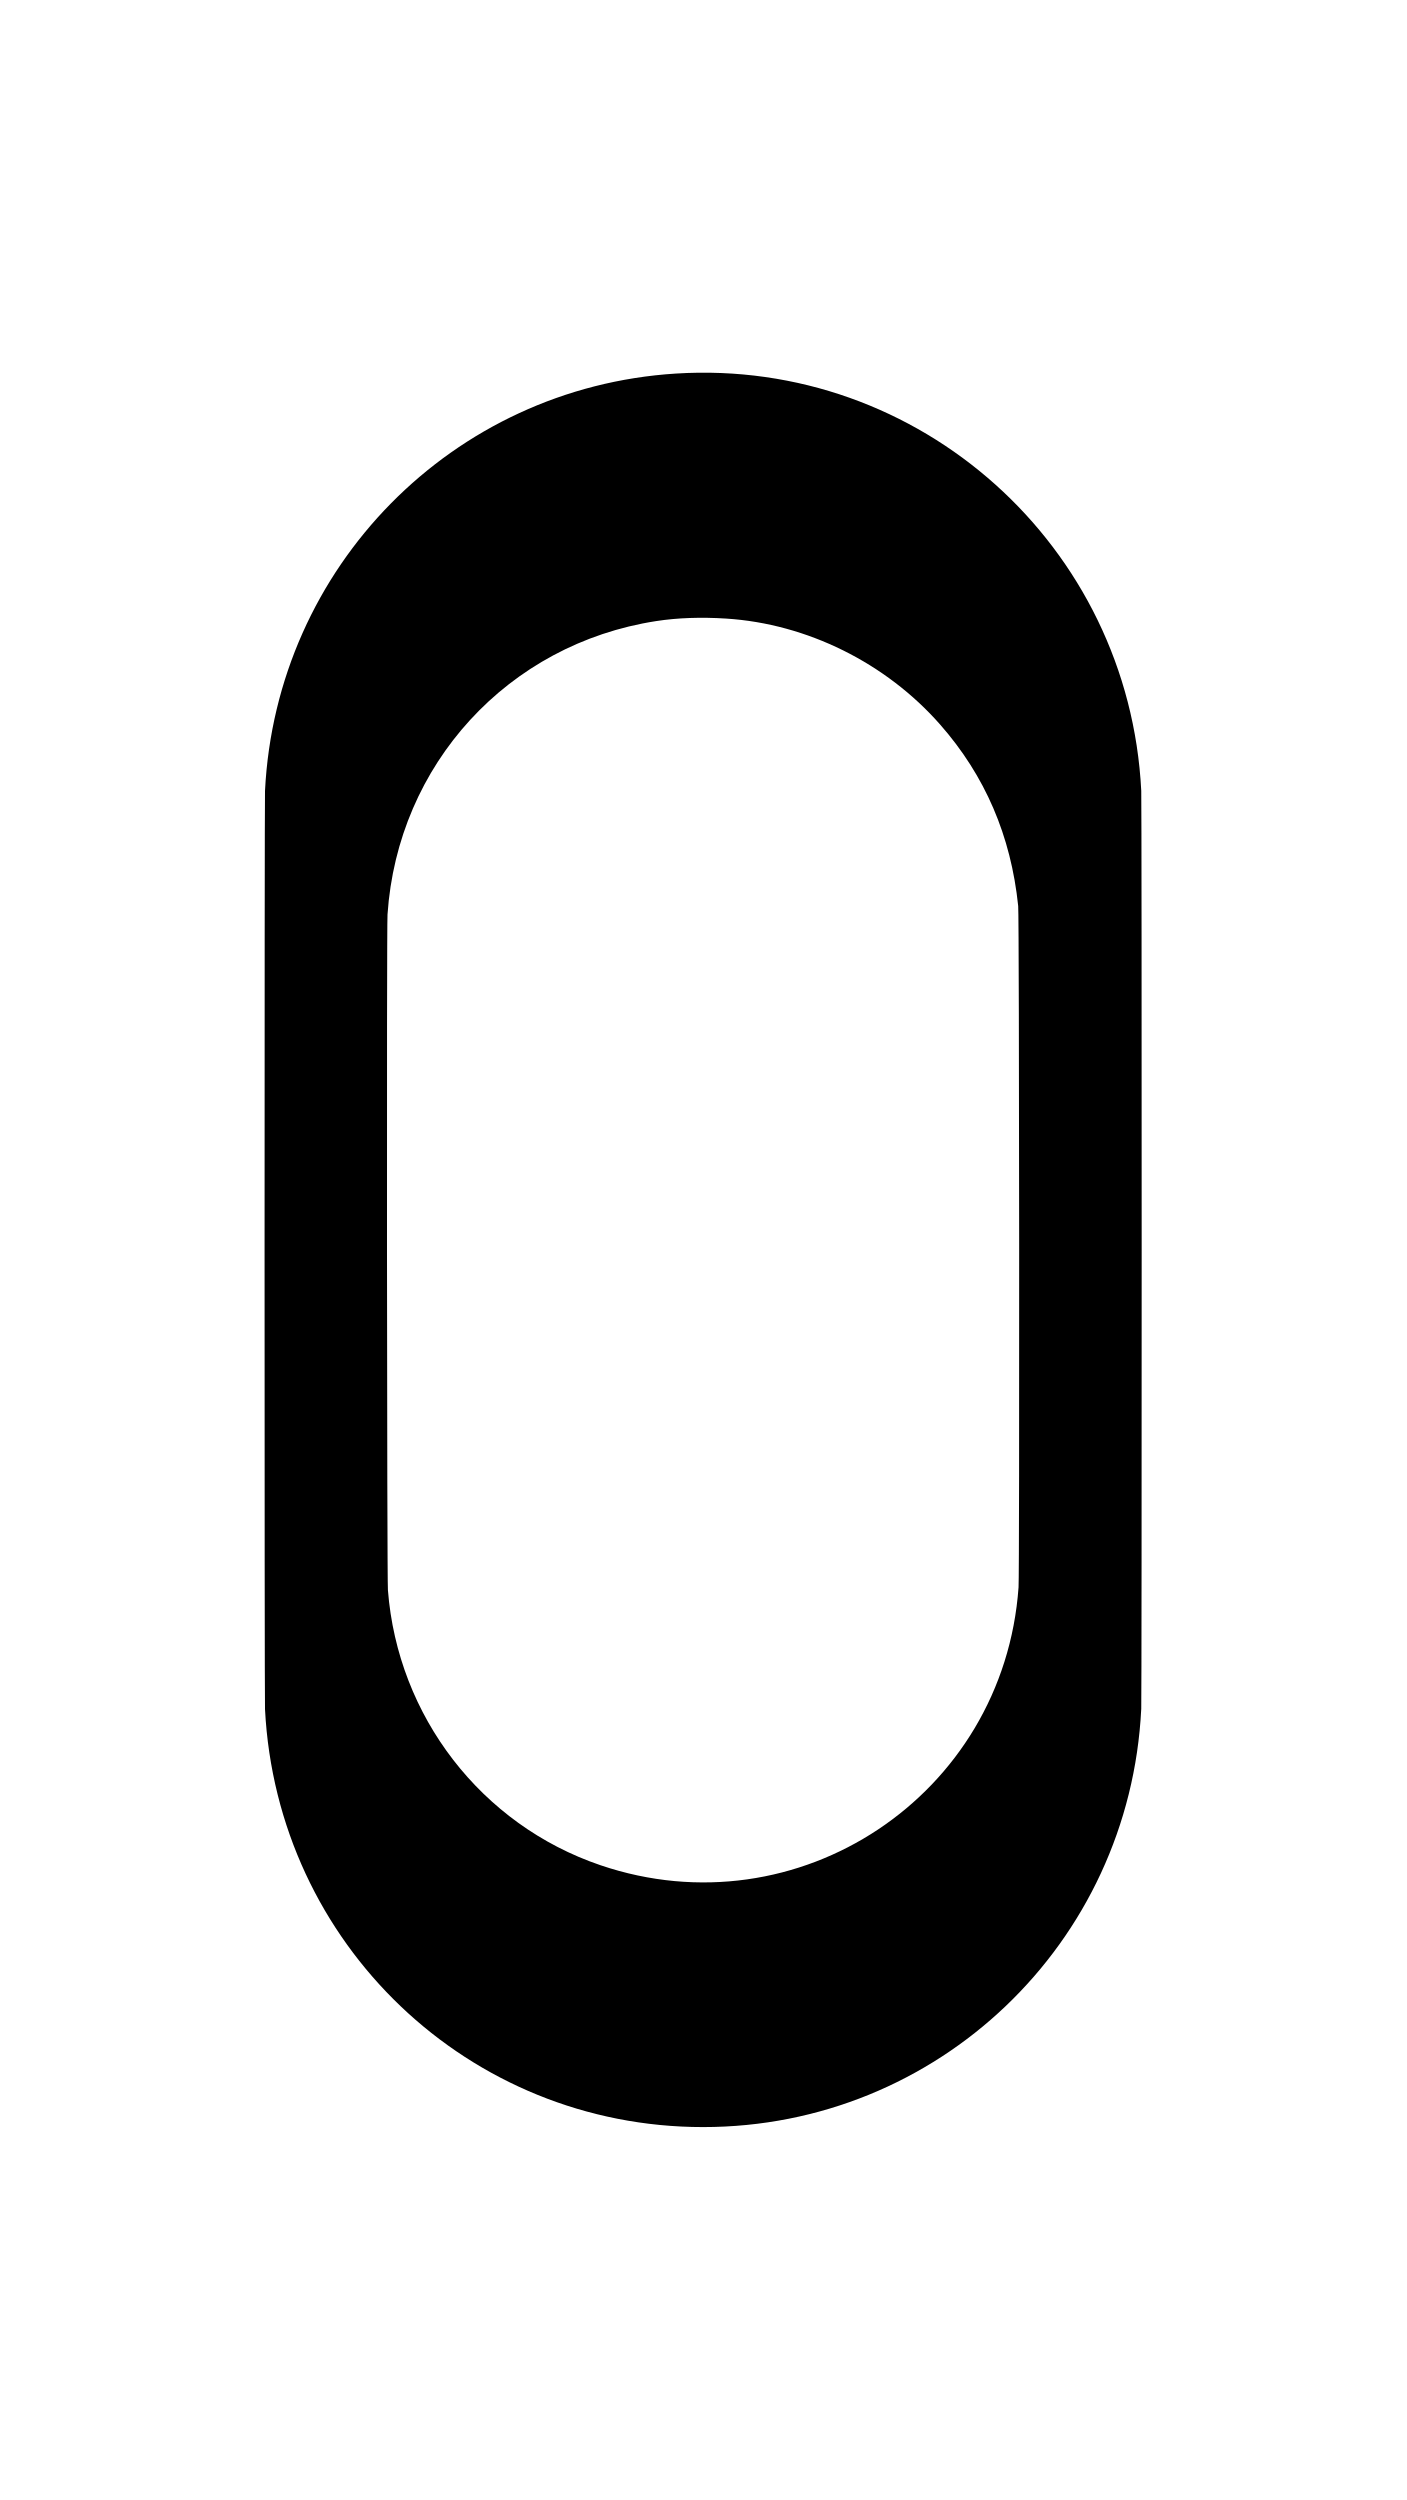
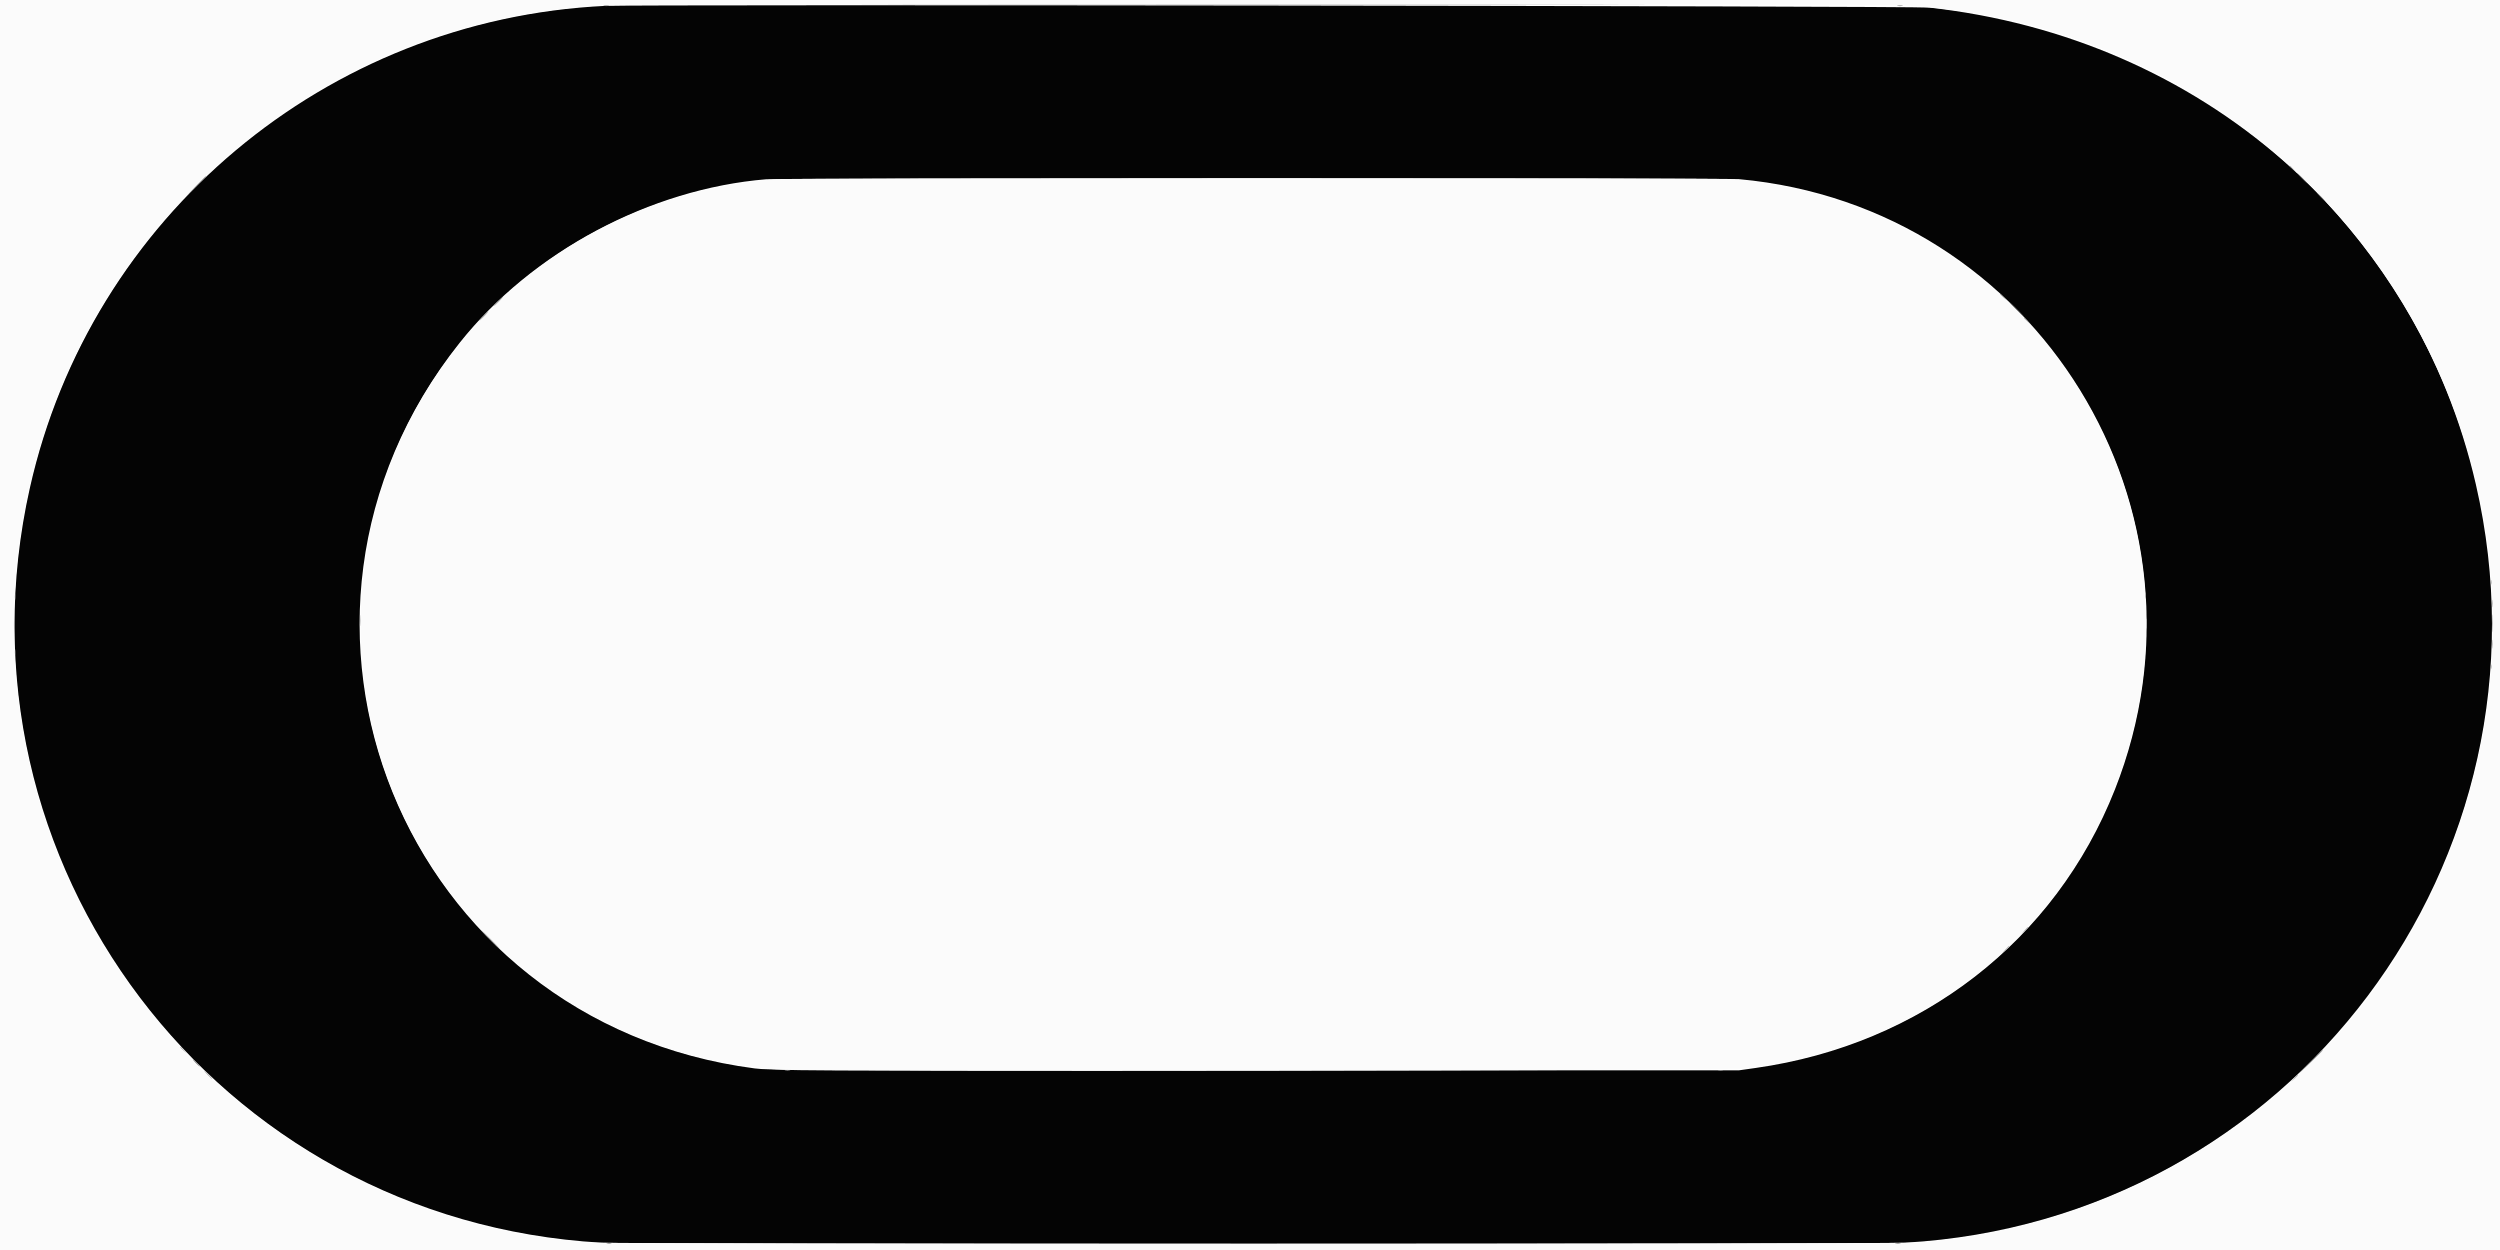
- <svg xmlns="http://www.w3.org/2000/svg" id="svg" width="400" height="711.111" viewBox="0, 0, 400,711.111" version="1.1">
+ <svg xmlns="http://www.w3.org/2000/svg" id="svg" version="1.1" width="400" height="200" viewBox="0, 0, 400,200">
  <g id="svgg">
-     <path id="path0" d="M192.237 106.258 C 128.749 110.255,78.568 161.218,75.380 224.936 C 75.215 228.242,75.214 482.931,75.379 486.163 C 78.799 553.020,133.331 605.036,200.000 605.036 C 266.695 605.036,321.350 552.855,324.622 486.057 C 324.783 482.770,324.783 228.157,324.623 224.948 C 321.125 155.255,261.604 101.891,192.237 106.258 M206.578 175.953 C 229.519 177.418,251.977 188.541,267.403 206.079 C 280.195 220.622,287.560 237.740,289.620 257.719 C 289.925 260.673,290.022 447.271,289.721 451.496 C 285.501 510.746,226.976 549.644,170.786 530.545 C 136.923 519.035,113.126 488.225,110.340 452.286 C 110.068 448.776,109.958 264.115,110.226 260.128 C 113.091 217.429,144.474 183.162,186.667 176.661 C 192.710 175.730,199.378 175.493,206.578 175.953 " stroke="none" fill="#000000" fill-rule="evenodd" />
+     <path id="path0" d="M96.750 0.943 C 52.206 3.108,14.502 34.731,4.775 78.084 C -8.668 137.999,34.712 195.311,96.167 198.828 C 100.154 199.056,300.816 199.058,304.833 198.830 C 366.521 195.327,409.974 137.585,396.138 77.500 C 386.567 35.935,352.298 6.048,308.667 1.214 C 306.358 0.958,101.817 0.696,96.750 0.943 M278.250 28.667 C 325.967 33.012,355.983 81.760,338.383 126.328 C 328.841 150.490,307.387 167.120,280.917 170.872 L 278.250 171.250 200.667 171.250 C 126.552 171.250,122.979 171.236,120.750 170.946 C 64.455 163.614,38.284 99.202,73.568 54.821 C 85.115 40.298,104.039 30.207,122.583 28.684 C 125.076 28.479,276.007 28.463,278.250 28.667 " stroke="none" fill="#040404" fill-rule="evenodd" />
+     <path id="path1" d="M0.000 100.000 L 0.000 200.000 200.000 200.000 L 400.000 200.000 400.000 100.000 L 400.000 0.000 200.000 0.000 L 0.000 0.000 0.000 100.000 M304.000 0.836 C 374.778 4.448,419.097 77.362,389.599 141.666 C 374.742 174.052,342.656 196.190,306.750 198.827 C 303.534 199.064,97.703 199.063,94.333 198.827 C 46.489 195.473,7.512 157.704,2.749 110.083 C -2.924 53.352,39.657 3.782,96.584 0.846 C 100.428 0.648,300.123 0.638,304.000 0.836 M124.083 28.685 C 87.121 31.464,58.696 61.232,57.718 98.187 C 56.697 136.749,86.548 168.969,125.333 171.169 C 131.463 171.516,276.340 171.311,279.333 170.950 C 307.911 167.507,330.710 149.214,339.650 122.555 C 354.501 78.268,323.543 32.059,276.750 28.670 C 273.899 28.464,126.836 28.478,124.083 28.685 " stroke="none" fill="#fbfbfb" fill-rule="evenodd" />
+     <path id="path2" d="M398.732 99.750 C 398.733 101.033,398.759 101.536,398.791 100.868 C 398.822 100.199,398.822 99.149,398.790 98.534 C 398.758 97.920,398.732 98.467,398.732 99.750 " stroke="none" fill="#7c7c7c" fill-rule="evenodd" />
+     <path id="path3" d="M149.708 0.792 C 177.644 0.815,223.356 0.815,251.292 0.792 C 279.227 0.768,256.371 0.749,200.500 0.749 C 144.629 0.749,121.773 0.768,149.708 0.792 M366.333 26.552 C 366.333 26.581,366.577 26.825,366.875 27.094 L 367.417 27.583 366.927 27.042 C 366.471 26.537,366.333 26.423,366.333 26.552 M320.000 47.052 C 320.000 47.081,320.244 47.325,320.542 47.594 L 321.083 48.083 320.594 47.542 C 320.138 47.037,320.000 46.923,320.000 47.052 M79.667 48.250 C 79.262 48.663,78.968 49.000,79.014 49.000 C 79.060 49.000,79.428 48.663,79.833 48.250 C 80.238 47.837,80.532 47.500,80.486 47.500 C 80.440 47.500,80.072 47.837,79.667 48.250 M77.333 50.583 C 76.928 50.996,76.635 51.333,76.681 51.333 C 76.726 51.333,77.095 50.996,77.500 50.583 C 77.905 50.171,78.199 49.833,78.153 49.833 C 78.107 49.833,77.738 50.171,77.333 50.583 M323.833 50.885 C 323.833 50.914,324.077 51.158,324.375 51.427 L 324.917 51.917 324.427 51.375 C 323.971 50.870,323.833 50.757,323.833 50.885 M398.539 93.167 C 398.539 93.487,398.573 93.619,398.615 93.458 C 398.657 93.298,398.657 93.035,398.615 92.875 C 398.573 92.715,398.539 92.846,398.539 93.167 M343.209 95.417 C 343.211 95.783,343.245 95.914,343.285 95.706 C 343.324 95.499,343.323 95.199,343.281 95.040 C 343.239 94.880,343.207 95.050,343.209 95.417 M398.718 96.583 C 398.719 97.133,398.750 97.338,398.787 97.039 C 398.825 96.739,398.824 96.289,398.786 96.039 C 398.748 95.788,398.717 96.033,398.718 96.583 M2.232 99.917 C 2.233 101.200,2.259 101.703,2.291 101.034 C 2.322 100.366,2.322 99.316,2.290 98.701 C 2.258 98.086,2.232 98.633,2.232 99.917 M398.721 103.083 C 398.722 103.725,398.752 103.967,398.788 103.621 C 398.824 103.275,398.824 102.750,398.787 102.455 C 398.750 102.159,398.721 102.442,398.721 103.083 M398.539 106.667 C 398.539 106.987,398.573 107.119,398.615 106.958 C 398.657 106.798,398.657 106.535,398.615 106.375 C 398.573 106.215,398.539 106.346,398.539 106.667 M323.906 148.875 L 323.417 149.417 323.958 148.927 C 324.463 148.471,324.577 148.333,324.448 148.333 C 324.419 148.333,324.175 148.577,323.906 148.875 M78.417 150.333 C 79.238 151.158,79.947 151.833,79.993 151.833 C 80.039 151.833,79.405 151.158,78.583 150.333 C 77.762 149.508,77.053 148.833,77.007 148.833 C 76.961 148.833,77.595 149.508,78.417 150.333 M320.824 151.958 L 320.250 152.583 320.875 152.009 C 321.457 151.474,321.577 151.333,321.449 151.333 C 321.422 151.333,321.140 151.615,320.824 151.958 M28.833 167.552 C 28.833 167.581,29.077 167.825,29.375 168.094 L 29.917 168.583 29.427 168.042 C 28.971 167.537,28.833 167.423,28.833 167.552 M125.625 171.284 C 125.831 171.324,126.169 171.324,126.375 171.284 C 126.581 171.245,126.412 171.212,126.000 171.212 C 125.587 171.212,125.419 171.245,125.625 171.284 M274.960 171.285 C 275.168 171.324,275.468 171.323,275.627 171.281 C 275.786 171.239,275.617 171.207,275.250 171.209 C 274.883 171.211,274.753 171.245,274.960 171.285 M33.250 172.000 C 33.608 172.367,33.938 172.667,33.984 172.667 C 34.030 172.667,33.775 172.367,33.417 172.000 C 33.059 171.633,32.728 171.333,32.682 171.333 C 32.637 171.333,32.892 171.633,33.250 172.000 M367.073 172.542 L 366.583 173.083 367.125 172.594 C 367.630 172.138,367.743 172.000,367.615 172.000 C 367.586 172.000,367.342 172.244,367.073 172.542 " stroke="none" fill="#9b9b9b" fill-rule="evenodd" />
+     <path id="path4" d="M96.625 0.951 C 96.831 0.991,97.169 0.991,97.375 0.951 C 97.581 0.911,97.412 0.879,97.000 0.879 C 96.587 0.879,96.419 0.911,96.625 0.951 M303.625 0.951 C 303.831 0.991,304.169 0.991,304.375 0.951 C 304.581 0.911,304.412 0.879,304.000 0.879 C 303.587 0.879,303.419 0.911,303.625 0.951 M368.250 28.500 C 368.701 28.958,369.108 29.333,369.154 29.333 C 369.200 29.333,368.868 28.958,368.417 28.500 C 367.965 28.042,367.558 27.667,367.513 27.667 C 367.467 27.667,367.799 28.042,368.250 28.500 M31.330 29.792 L 29.750 31.417 31.375 29.837 C 32.269 28.968,33.000 28.236,33.000 28.212 C 33.000 28.091,32.798 28.282,31.330 29.792 M371.250 31.500 C 371.608 31.867,371.938 32.167,371.984 32.167 C 372.030 32.167,371.775 31.867,371.417 31.500 C 371.059 31.133,370.728 30.833,370.682 30.833 C 370.637 30.833,370.892 31.133,371.250 31.500 M322.583 49.500 C 323.220 50.142,323.779 50.667,323.824 50.667 C 323.870 50.667,323.387 50.142,322.750 49.500 C 322.113 48.858,321.555 48.333,321.509 48.333 C 321.463 48.333,321.947 48.858,322.583 49.500 M2.379 95.500 C 2.379 95.912,2.411 96.081,2.451 95.875 C 2.491 95.669,2.491 95.331,2.451 95.125 C 2.411 94.919,2.379 95.087,2.379 95.500 M343.389 98.333 C 343.389 99.021,343.419 99.302,343.455 98.958 C 343.491 98.615,343.491 98.052,343.455 97.708 C 343.419 97.365,343.389 97.646,343.389 98.333 M57.559 99.250 C 57.559 100.075,57.587 100.434,57.622 100.047 C 57.657 99.660,57.657 98.985,57.623 98.547 C 57.588 98.109,57.560 98.425,57.559 99.250 M343.387 101.167 C 343.387 101.763,343.417 102.006,343.454 101.708 C 343.491 101.410,343.491 100.923,343.454 100.625 C 343.417 100.327,343.387 100.571,343.387 101.167 M2.379 104.333 C 2.379 104.746,2.411 104.915,2.451 104.708 C 2.491 104.502,2.491 104.165,2.451 103.958 C 2.411 103.752,2.379 103.921,2.379 104.333 M369.664 169.958 L 367.750 171.917 369.708 170.003 C 371.527 168.225,371.742 168.000,371.622 168.000 C 371.598 168.000,370.717 168.881,369.664 169.958 M31.333 170.083 C 31.644 170.404,31.936 170.667,31.982 170.667 C 32.028 170.667,31.811 170.404,31.500 170.083 C 31.189 169.762,30.897 169.500,30.851 169.500 C 30.805 169.500,31.022 169.762,31.333 170.083 M97.127 198.951 C 97.334 198.991,97.634 198.990,97.794 198.948 C 97.953 198.906,97.783 198.874,97.417 198.875 C 97.050 198.877,96.920 198.911,97.127 198.951 M303.292 198.951 C 303.498 198.991,303.835 198.991,304.042 198.951 C 304.248 198.911,304.079 198.879,303.667 198.879 C 303.254 198.879,303.085 198.911,303.292 198.951 " stroke="none" fill="#747474" fill-rule="evenodd" />
  </g>
  <g id="pins" style="display:none">
-     <circle id="pinL" cx="50%" cy="70%" r="3" fill="red" stroke="black" />
-     <circle id="pinR" cx="50%" cy="30%" r="3" fill="red" stroke="black" />
+     <circle id="pinL" cx="30%" cy="50%" r="3" fill="red" stroke="black" />
+     <circle id="pinR" cx="70%" cy="50%" r="3" fill="red" stroke="black" />
  </g>
</svg>
